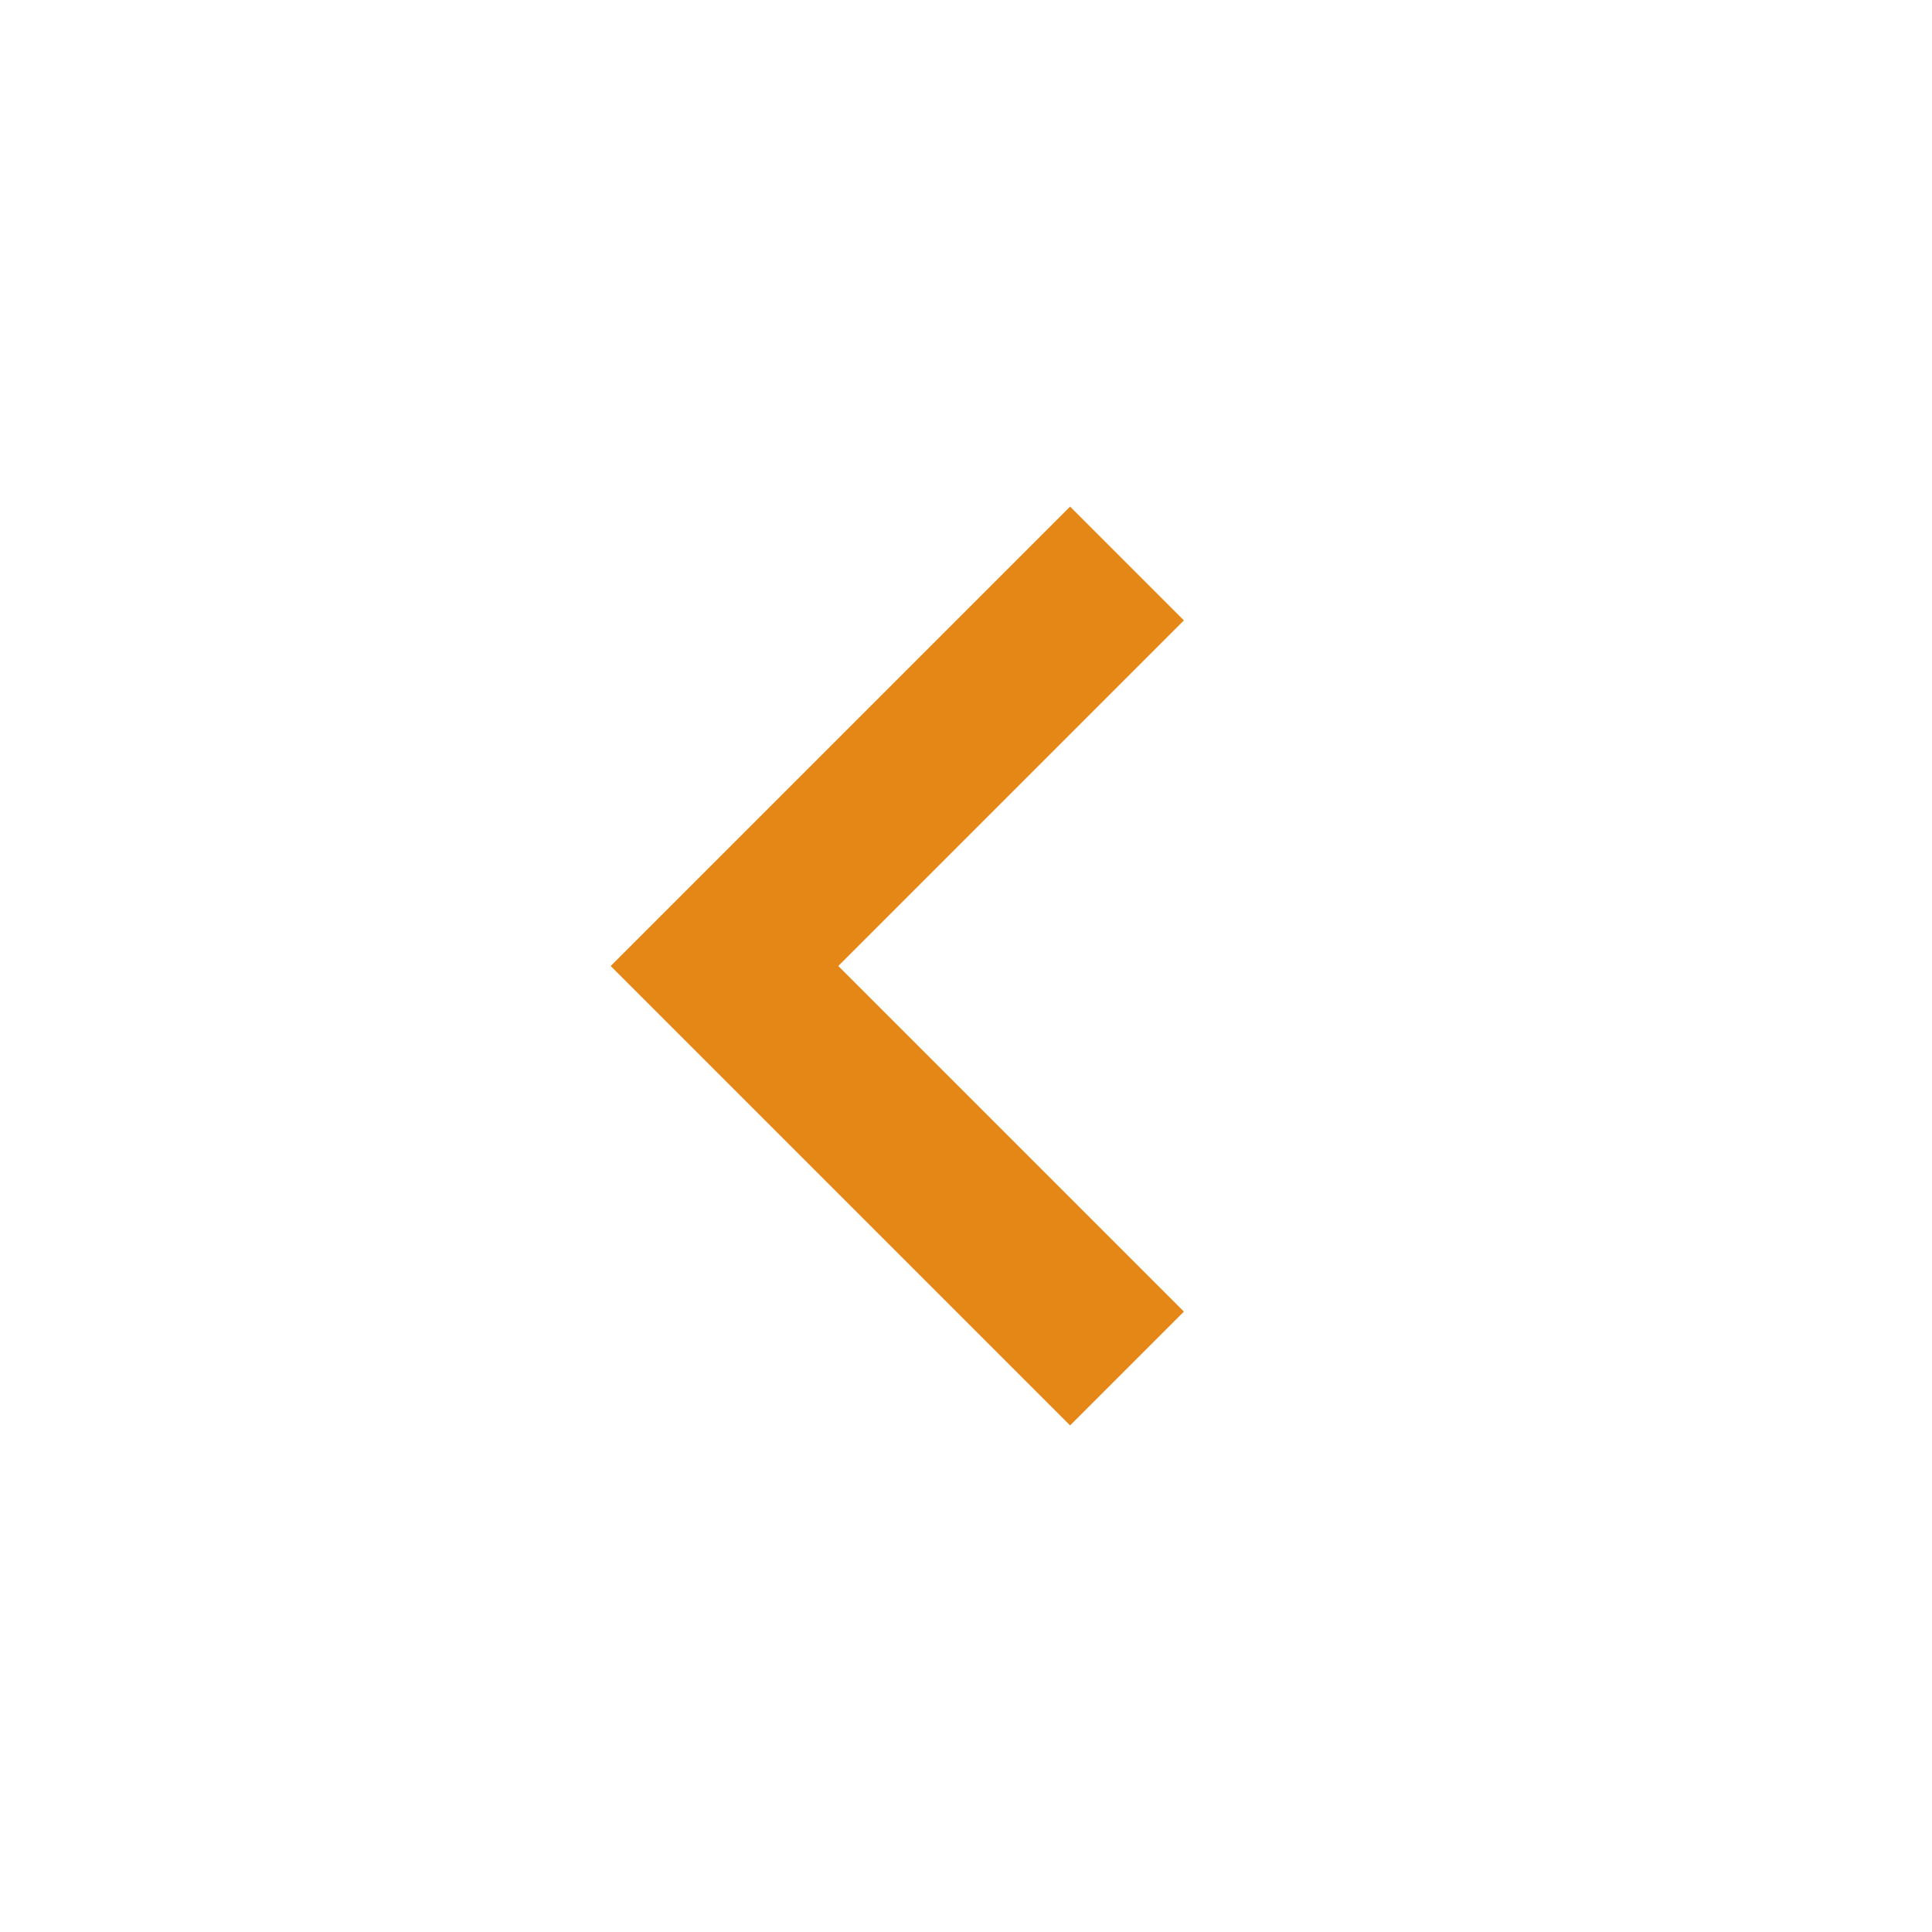
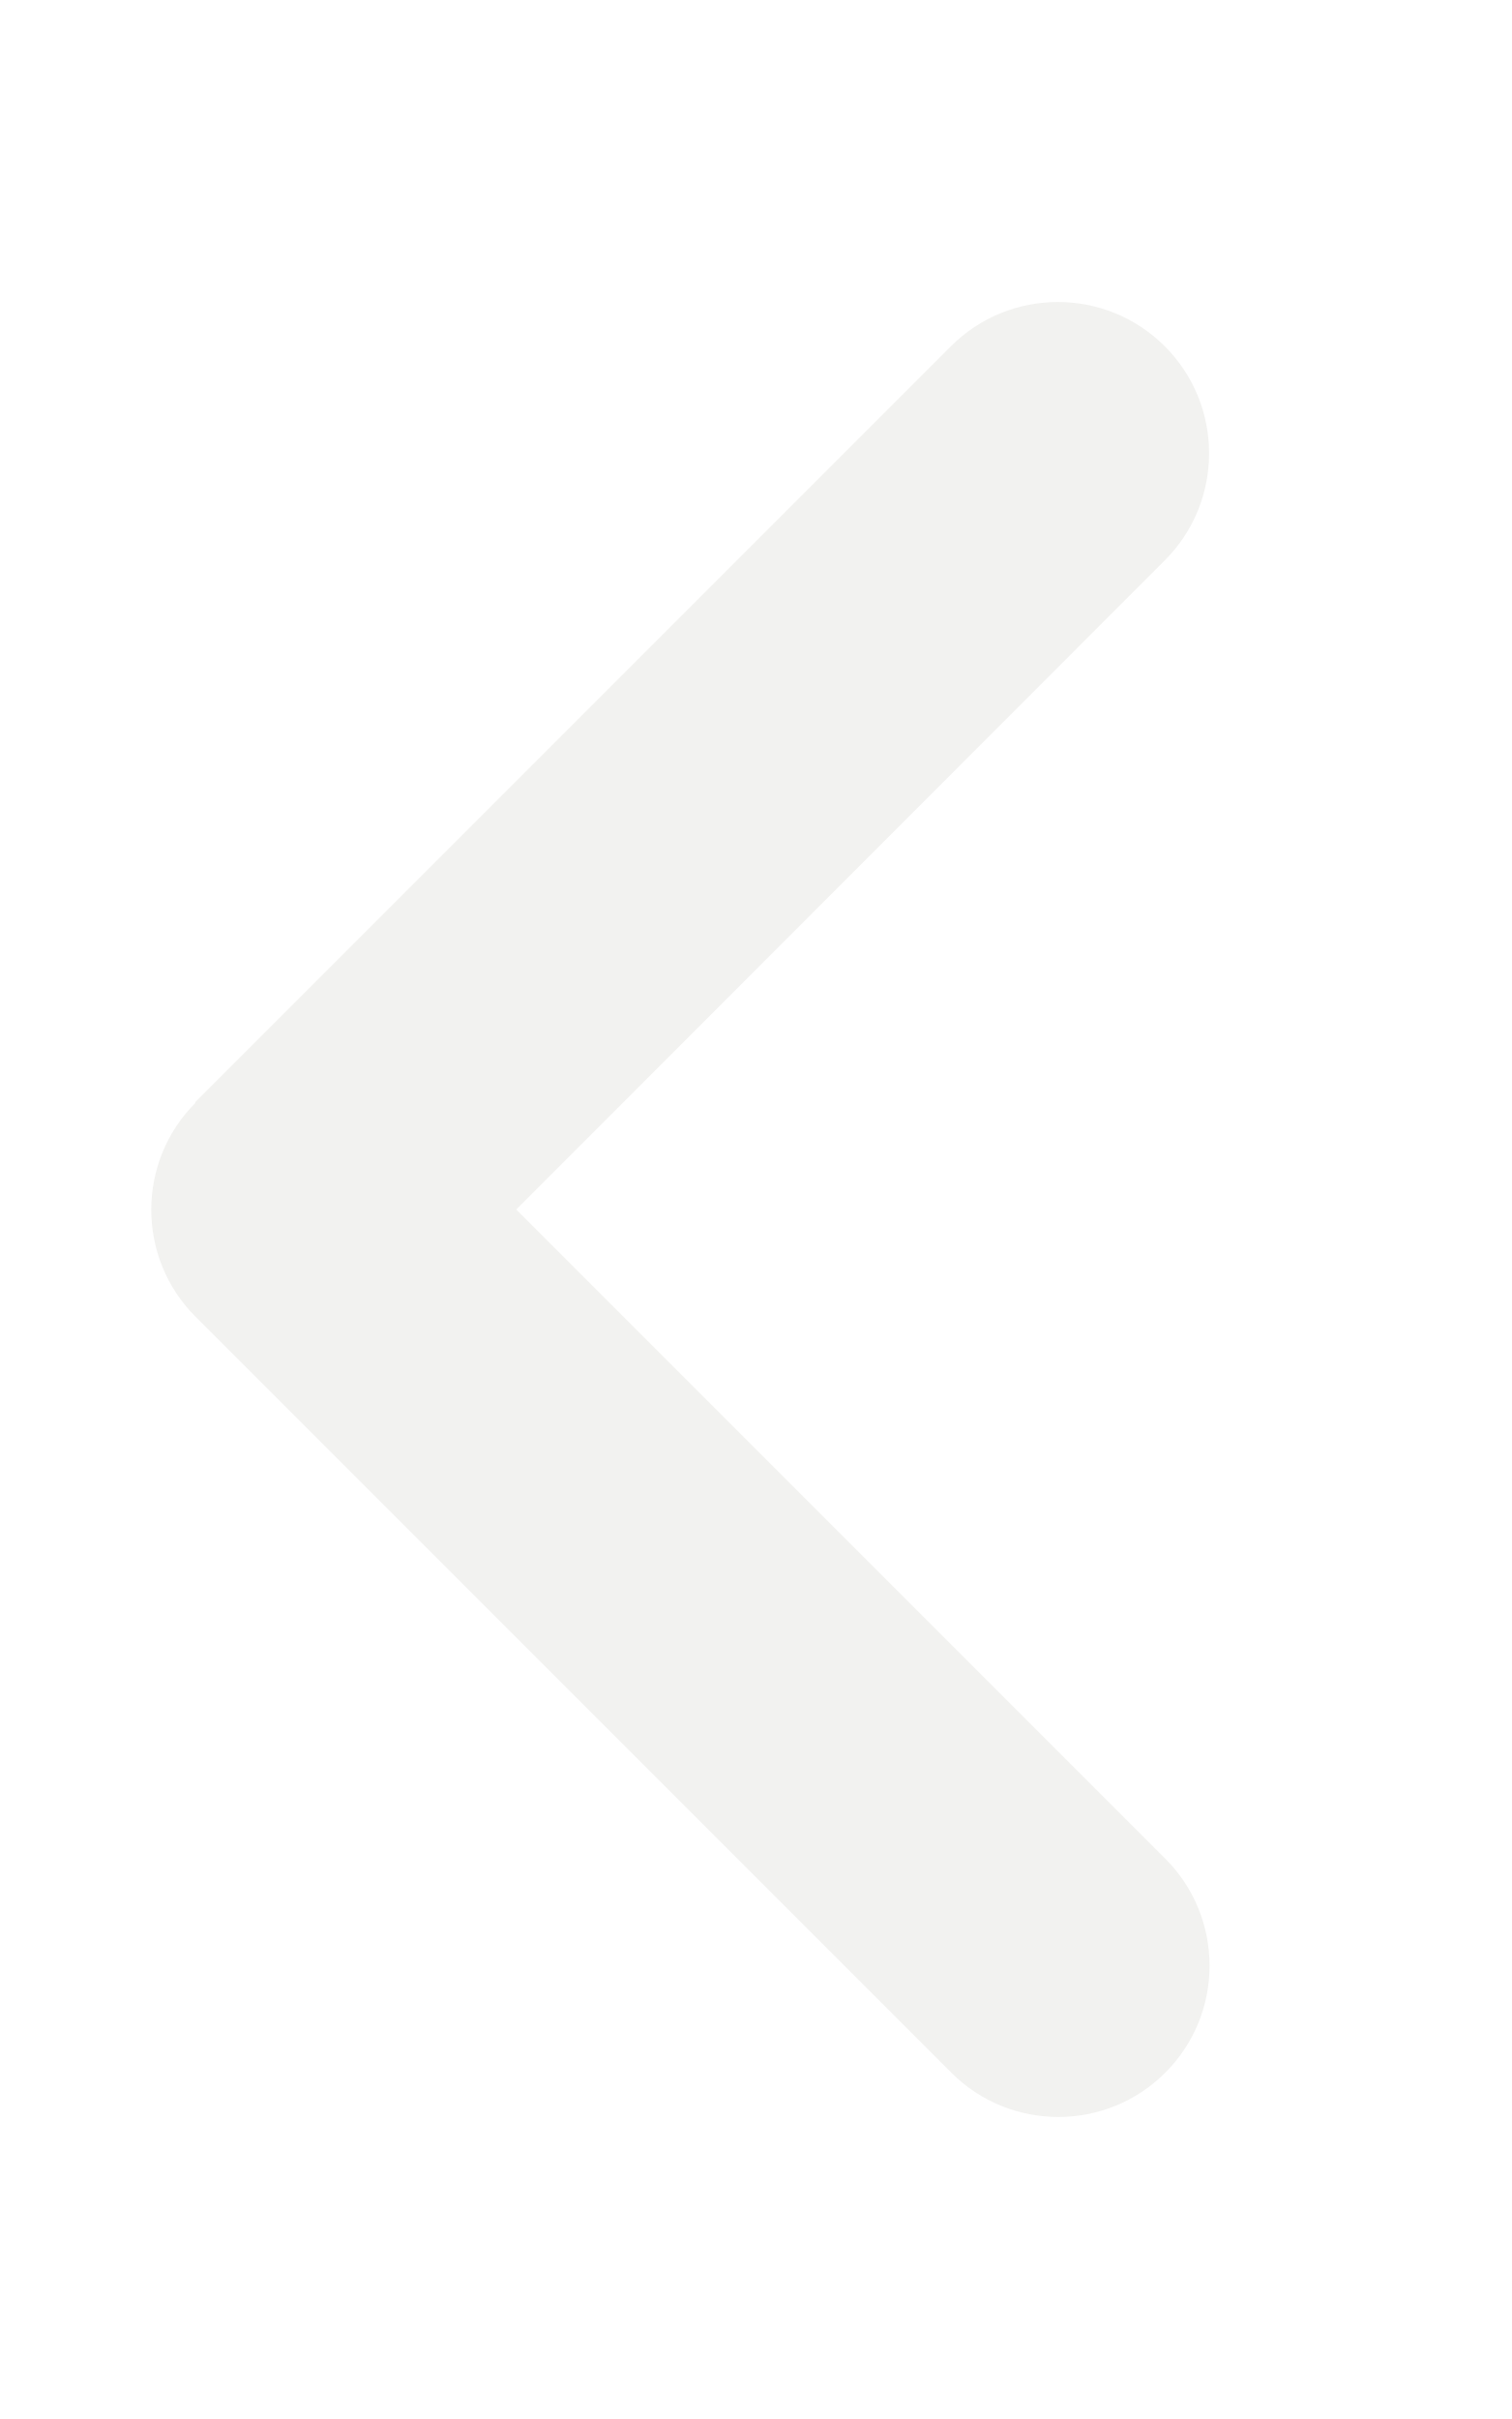
- <svg xmlns="http://www.w3.org/2000/svg" width="24" height="24" viewBox="0 0 24 24" style="fill: #E48716;transform: ;msFilter:;">
-   <path d="M13.293 6.293 7.586 12l5.707 5.707 1.414-1.414L10.414 12l4.293-4.293z" />
+ <svg xmlns="http://www.w3.org/2000/svg" height="16" width="10" viewBox="0 0 320 512">
+   <path fill="#f2f2f0" d="M41.4 233.4c-12.5 12.5-12.5 32.8 0 45.3l160 160c12.5 12.5 32.8 12.5 45.3 0s12.5-32.8 0-45.3L109.3 256 246.6 118.6c12.5-12.5 12.5-32.8 0-45.3s-32.8-12.5-45.3 0l-160 160z" />
</svg>
